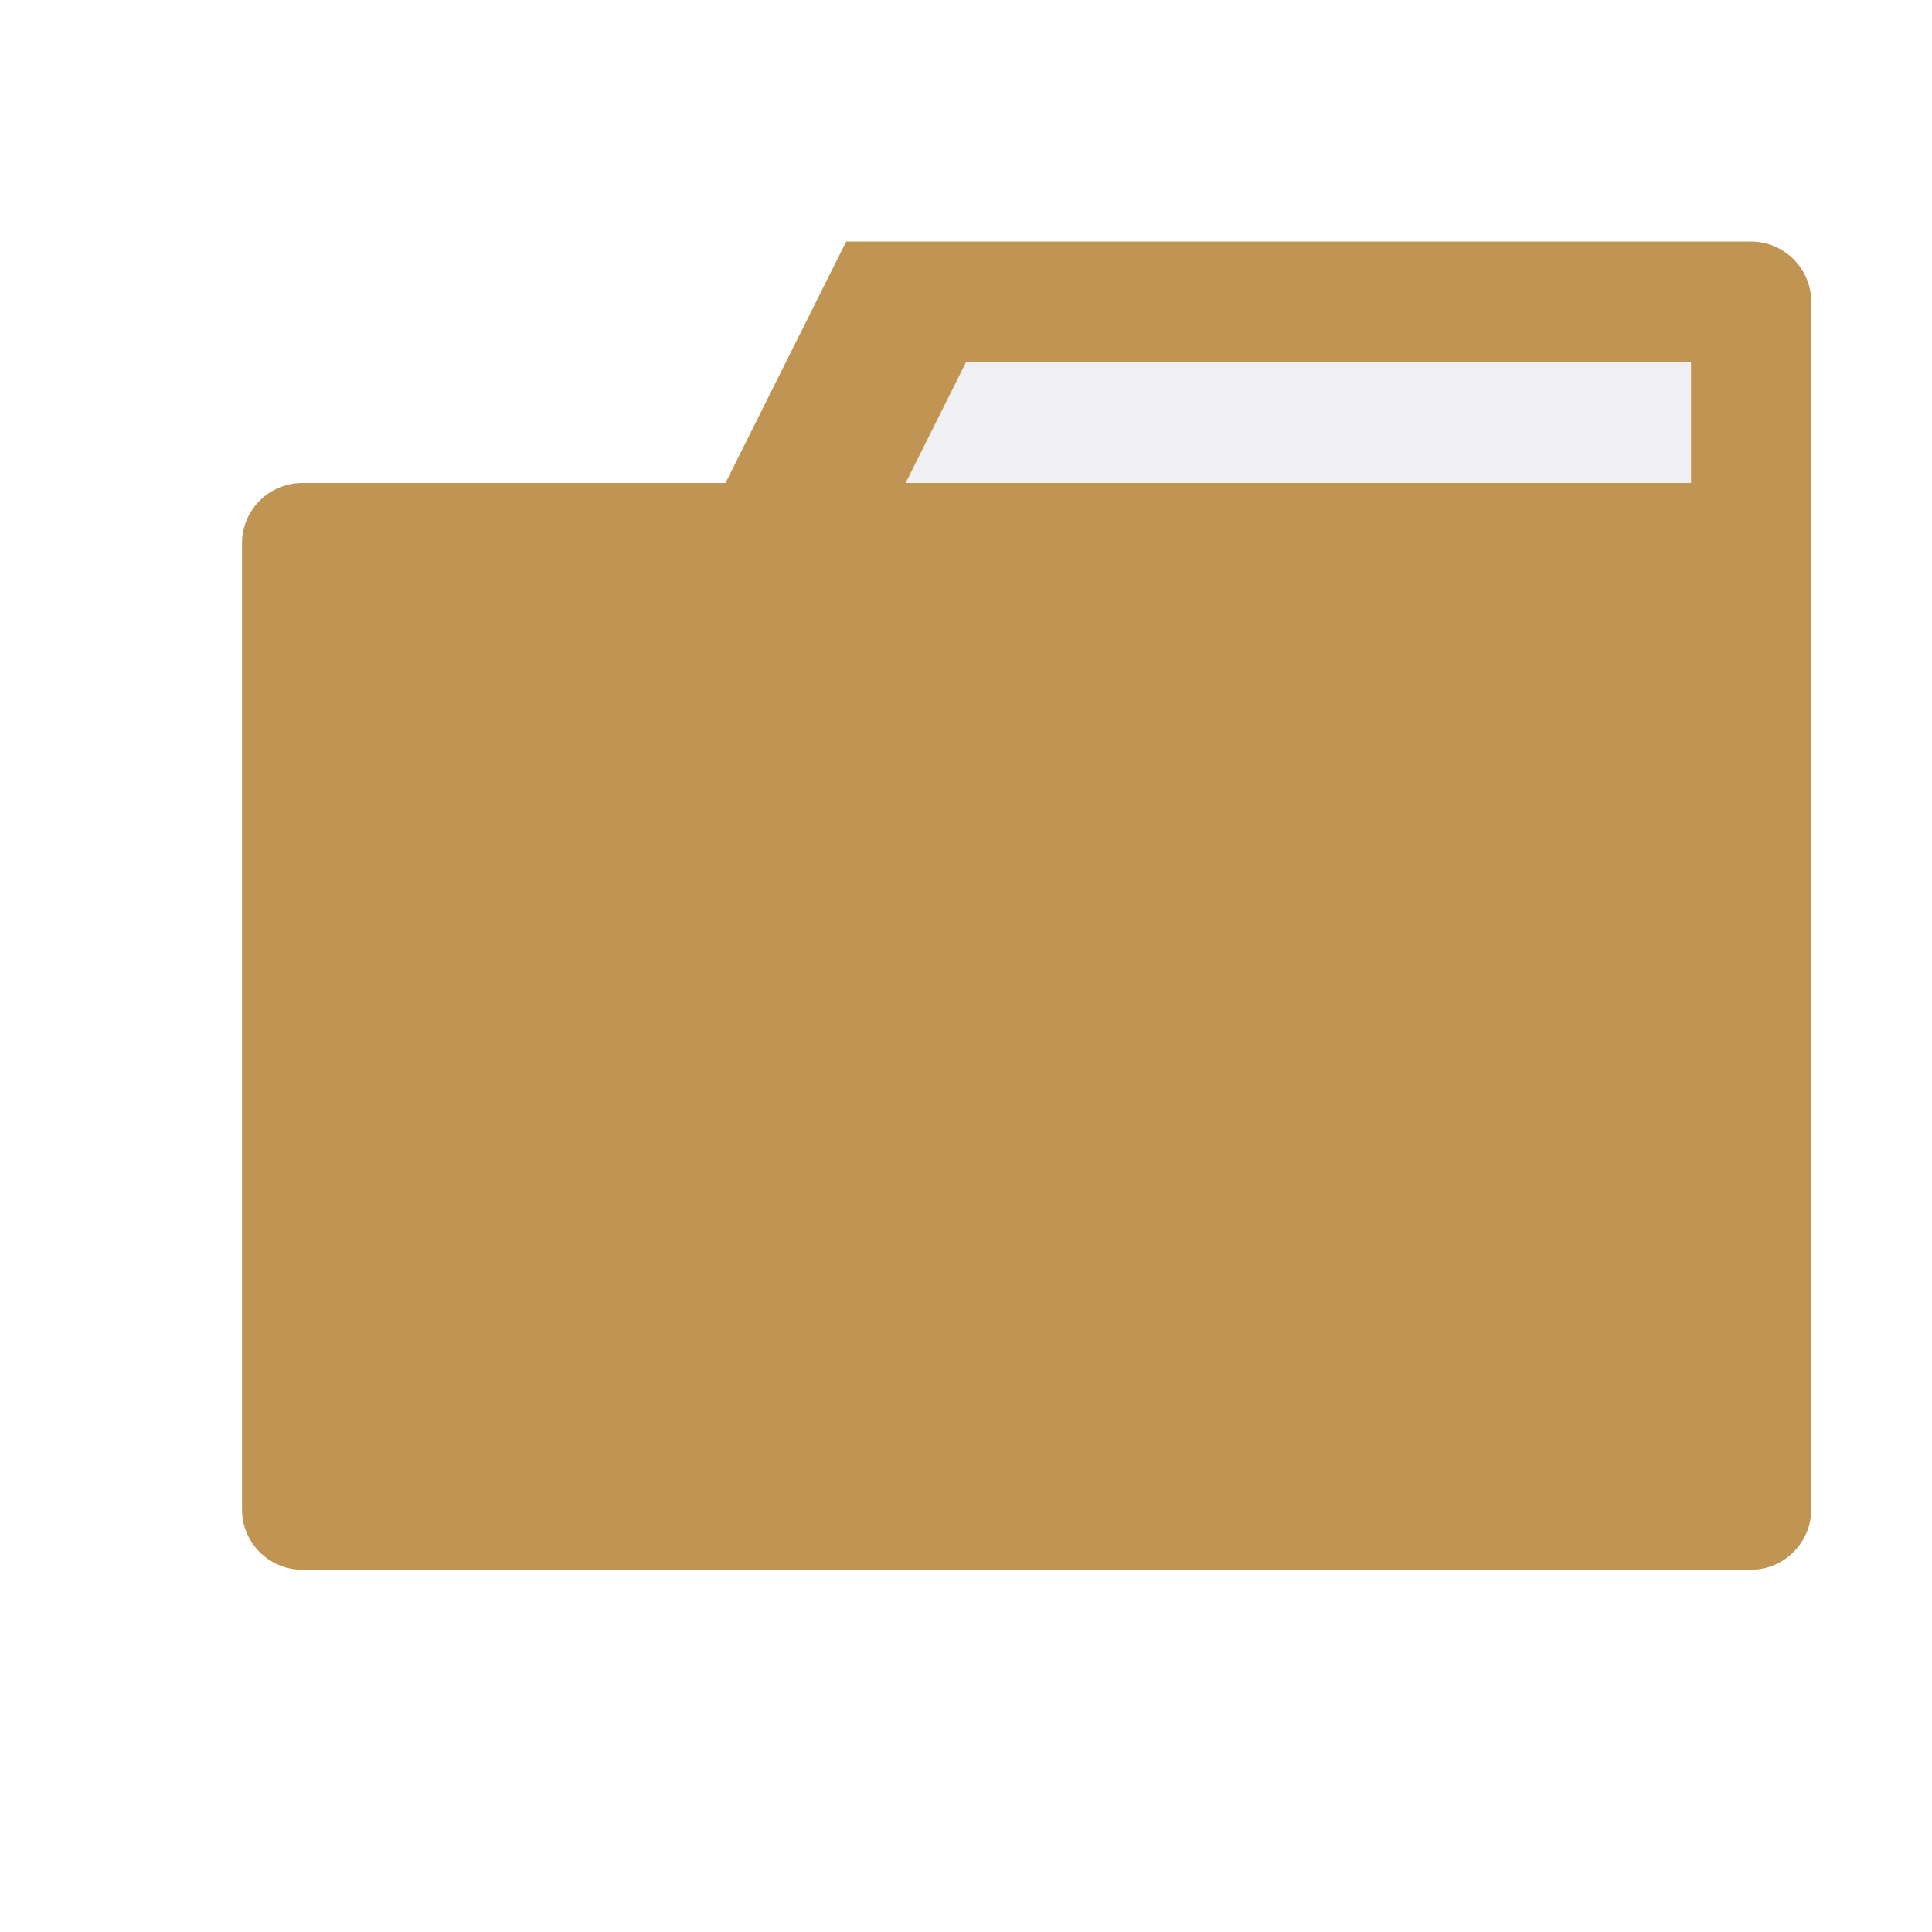
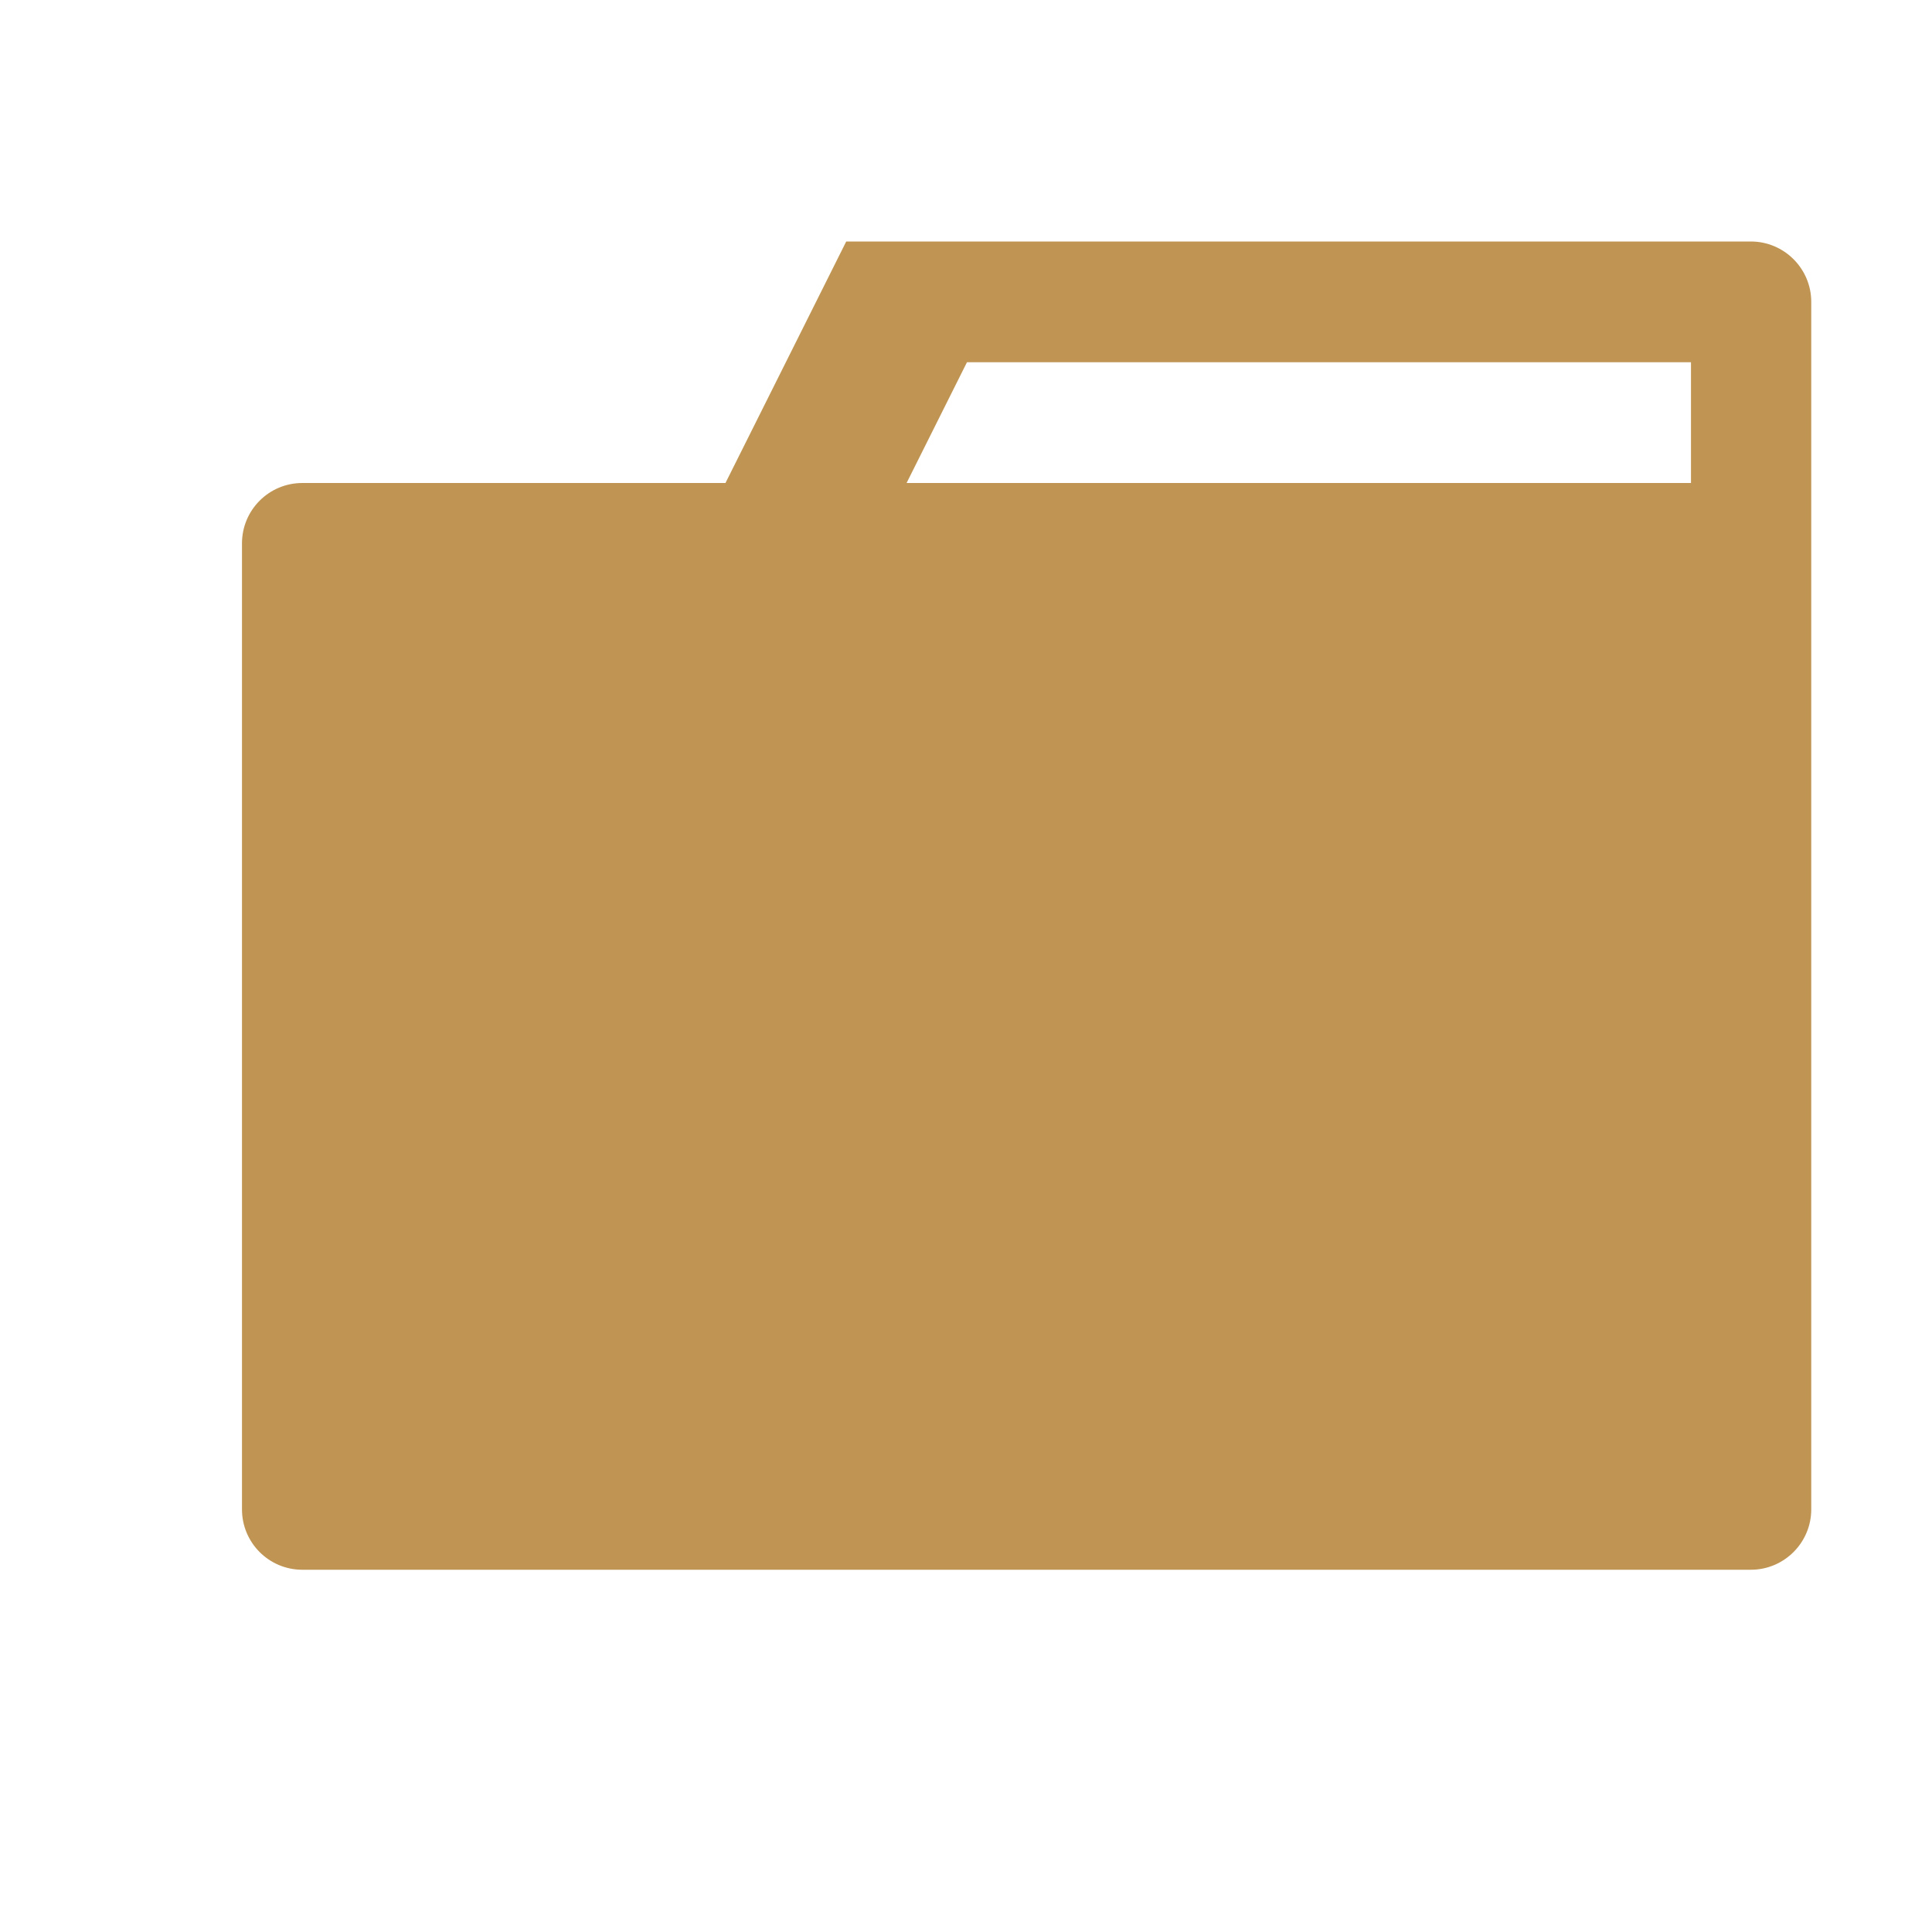
<svg xmlns="http://www.w3.org/2000/svg" width="16" height="16">
-   <style type="text/css">.icon-canvas-transparent{opacity:0;fill:#F6F6F6;} .icon-vs-out{opacity:0;fill:#F6F6F6;} .icon-vs-fg{fill:#F0EFF1;} .icon-folder{fill:#C09553;}</style>
+   <style type="text/css">.icon-canvas-transparent{opacity:0;fill:#F6F6F6;} .icon-vs-out{opacity:0;fill:#F6F6F6;} .icon-vs-fg{opacity:0;fill:#F0EFF1;} .icon-folder{fill:#C09553;}</style>
  <path class="icon-canvas-transparent" d="M16 16h-16v-16h16v16z" id="canvas" />
  <path class="icon-vs-out" d="M16 2.5v10c0 .827-.673 1.5-1.5 1.5h-11.996c-.827 0-1.5-.673-1.5-1.5v-8c0-.827.673-1.5 1.5-1.5h2.886l1-2h8.11c.827 0 1.5.673 1.5 1.5z" id="outline" />
  <path class="icon-folder" d="M14.5 2h-7.492l-1 2h-3.504c-.277 0-.5.224-.5.5v8c0 .276.223.5.5.5h11.996c.275 0 .5-.224.5-.5v-10c0-.276-.225-.5-.5-.5zm-.496 2h-6.496l.5-1h5.996v1z" id="iconBg" />
  <path class="icon-vs-fg" d="M14 3v1h-6.5l.5-1h6z" id="iconFg" />
</svg>
